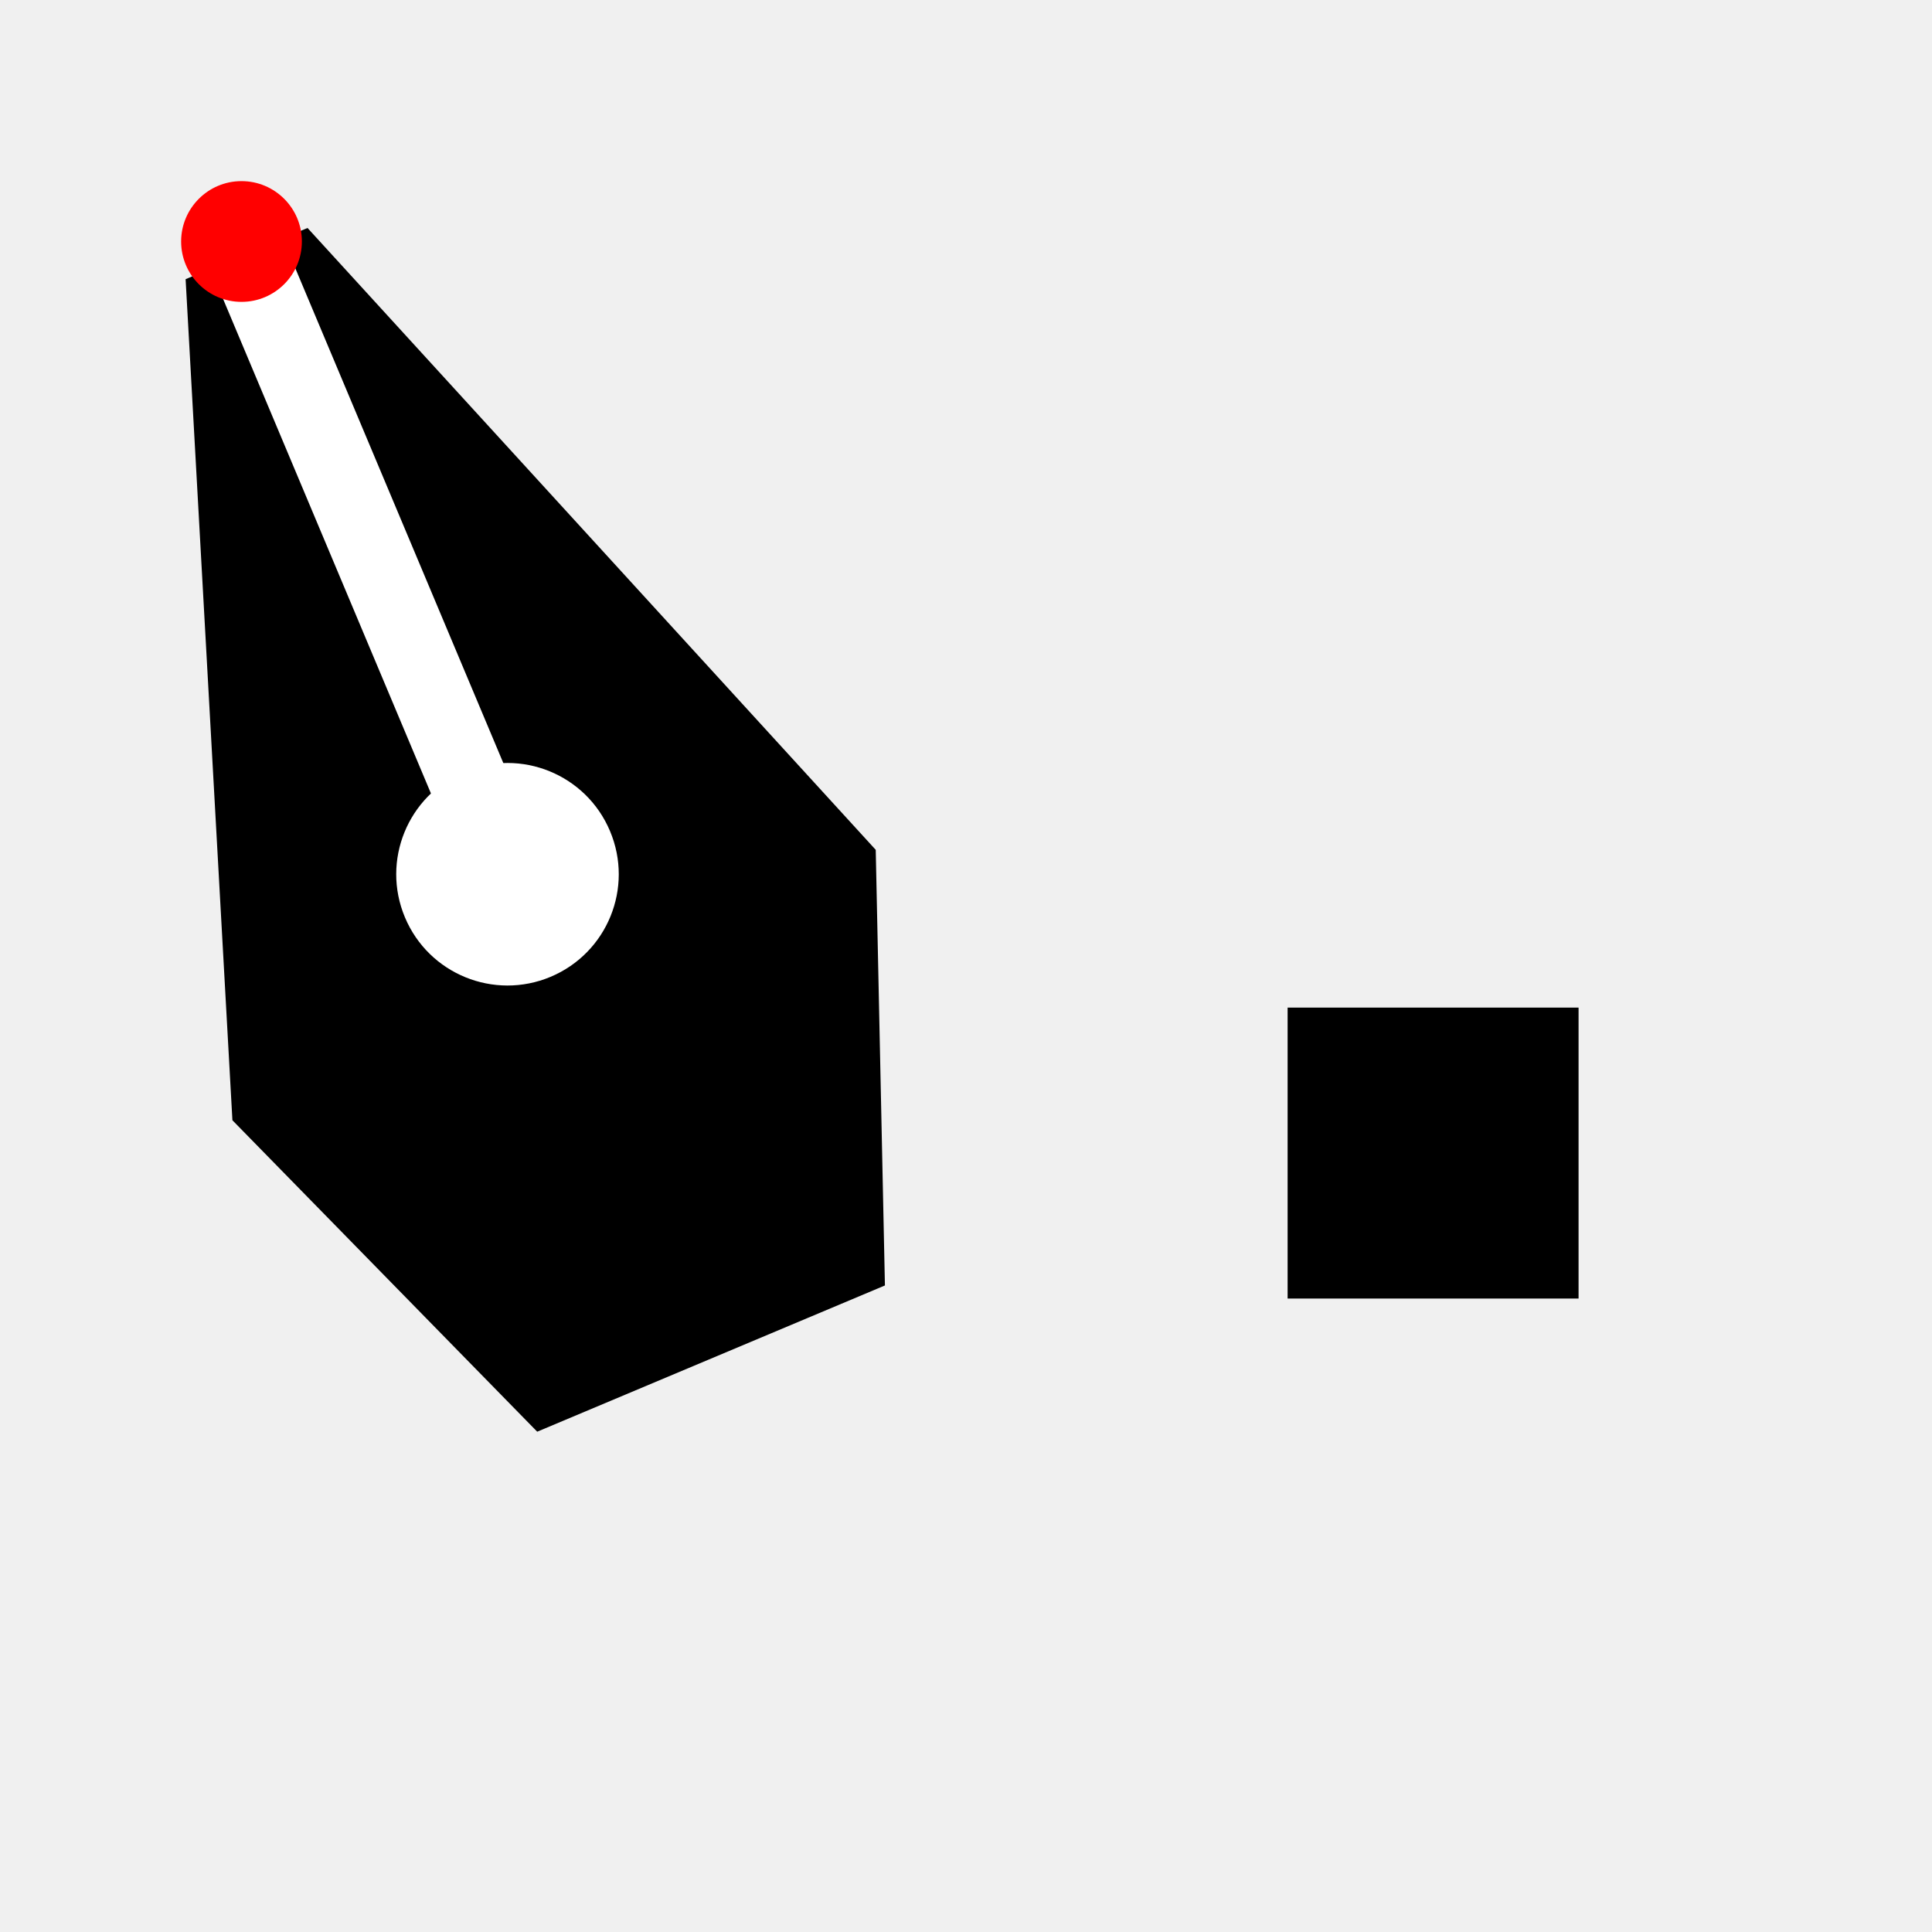
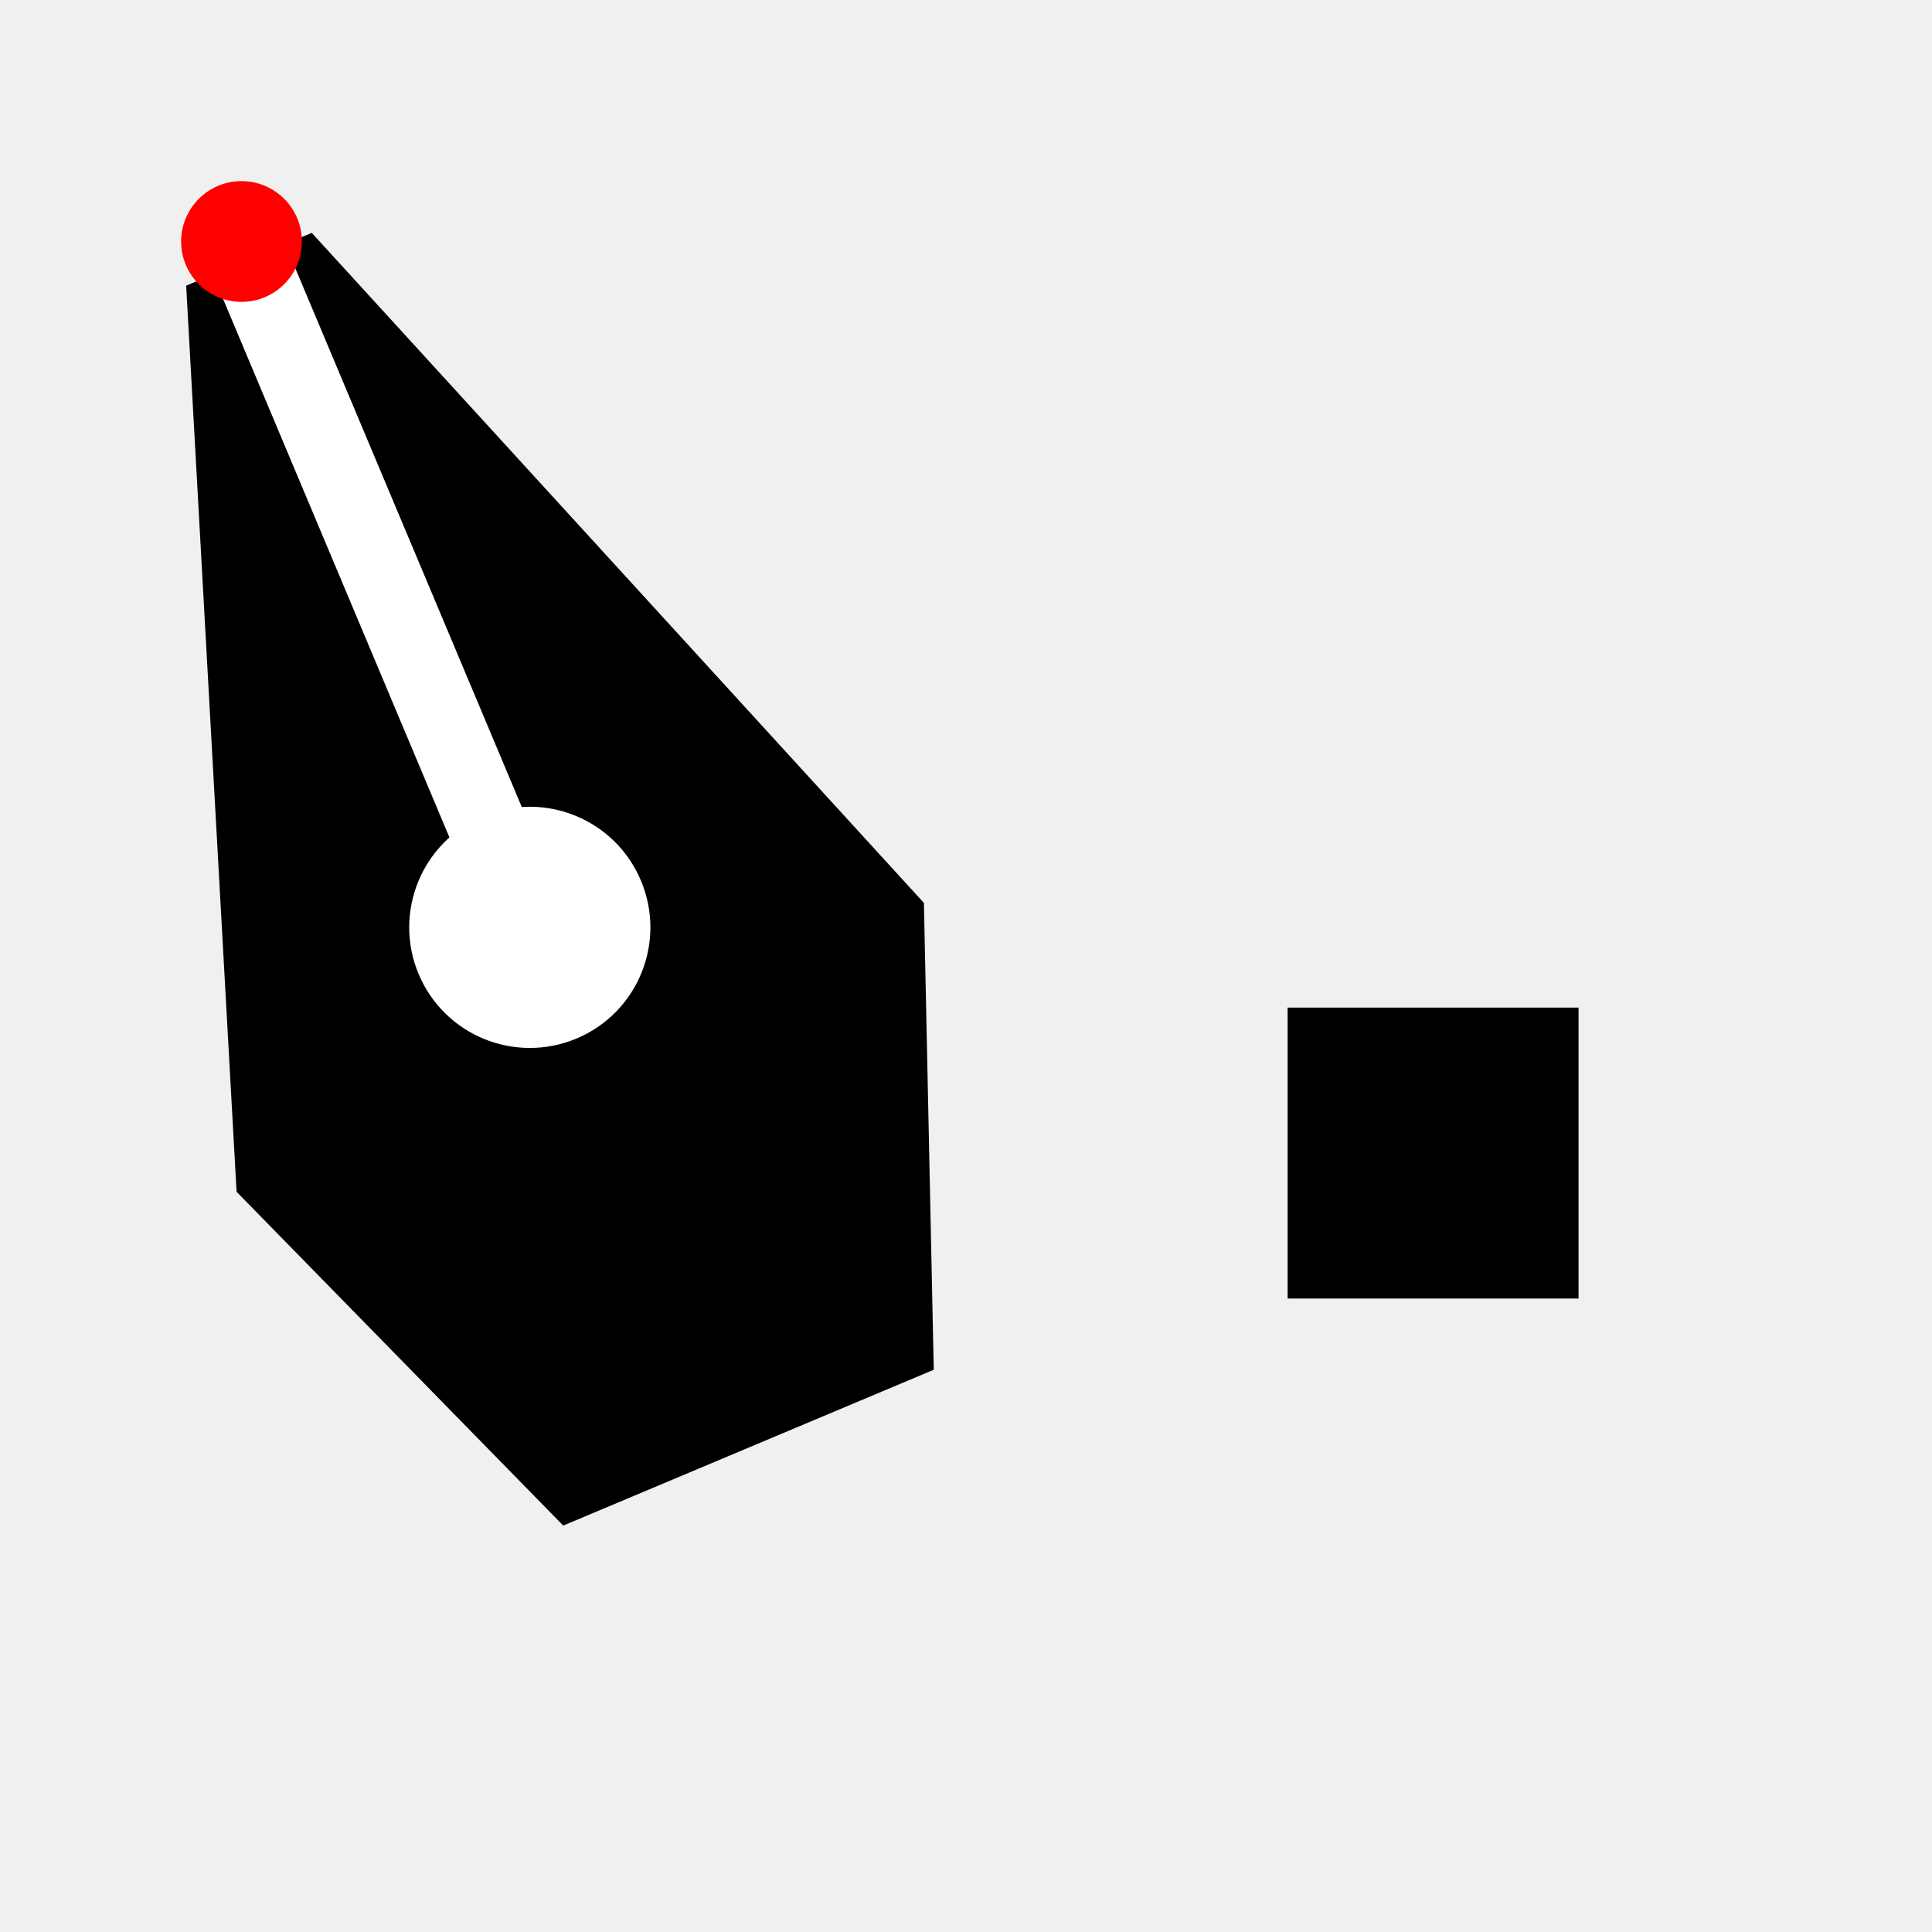
<svg xmlns="http://www.w3.org/2000/svg" width="32" height="32" viewBox="0 0 32 32">
  <g id="Layer_1" data-name="Layer 1">
-     <path id="nib" d="M13.643 20.633 L13.513 14.473 L4.831 4.971 L4.112 5.273 L4.827 18.124 L9.137 22.528 Z" fill="#000000" stroke="#000000" stroke-width="2" stroke-miterlimit="10" />
-     <path d="M4 4 L8.664 15.095" fill="none" stroke="#ffffff" stroke-width="1.3" stroke-miterlimit="10" />
-     <path d="M6.707 15.194 C6.313 14.256 6.753 13.176 7.692 12.782 C8.63 12.387 9.71 12.828 10.104 13.766 C10.499 14.705 10.058 15.785 9.12 16.179 C8.181 16.573 7.101 16.133 6.707 15.194 Z" fill="#ffffff" />
+     <path d="M21.827 17.189 L25.646 17.189 L25.646 21.008 L21.827 21.008 Z" fill="#000000" stroke="#000000" stroke-miterlimit="10" />
+     <path id="nib" d="M14.452 22.029 L14.311 15.352 L4.901 5.052 L4.121 5.38 L4.896 19.309 L9.568 24.083 Z" fill="#000000" stroke="#000000" stroke-width="2" stroke-miterlimit="10" />
+     <path d="M4 4 L9.055 16.026" fill="none" stroke="#ffffff" stroke-width="1.3" stroke-miterlimit="10" />
+     <path d="M6.934 16.134 C6.507 15.117 6.984 13.946 8.002 13.519 C9.019 13.091 10.189 13.569 10.616 14.586 C11.044 15.603 10.566 16.774 9.55 17.201 C8.532 17.628 7.361 17.151 6.934 16.134 Z" fill="#ffffff" />
    <path id="hotspot" d="M5 4 C5 4.552 4.552 5 4 5 C3.448 5 3 4.552 3 4 C3 3.448 3.448 3 4 3 C4.552 3 5 3.448 5 4 Z" fill="#ff0000" />
-     <path d="M21.827 17.189 L25.646 17.189 L25.646 21.008 L21.827 21.008 Z" fill="#000000" stroke="#000000" stroke-miterlimit="10" />
  </g>
</svg>
